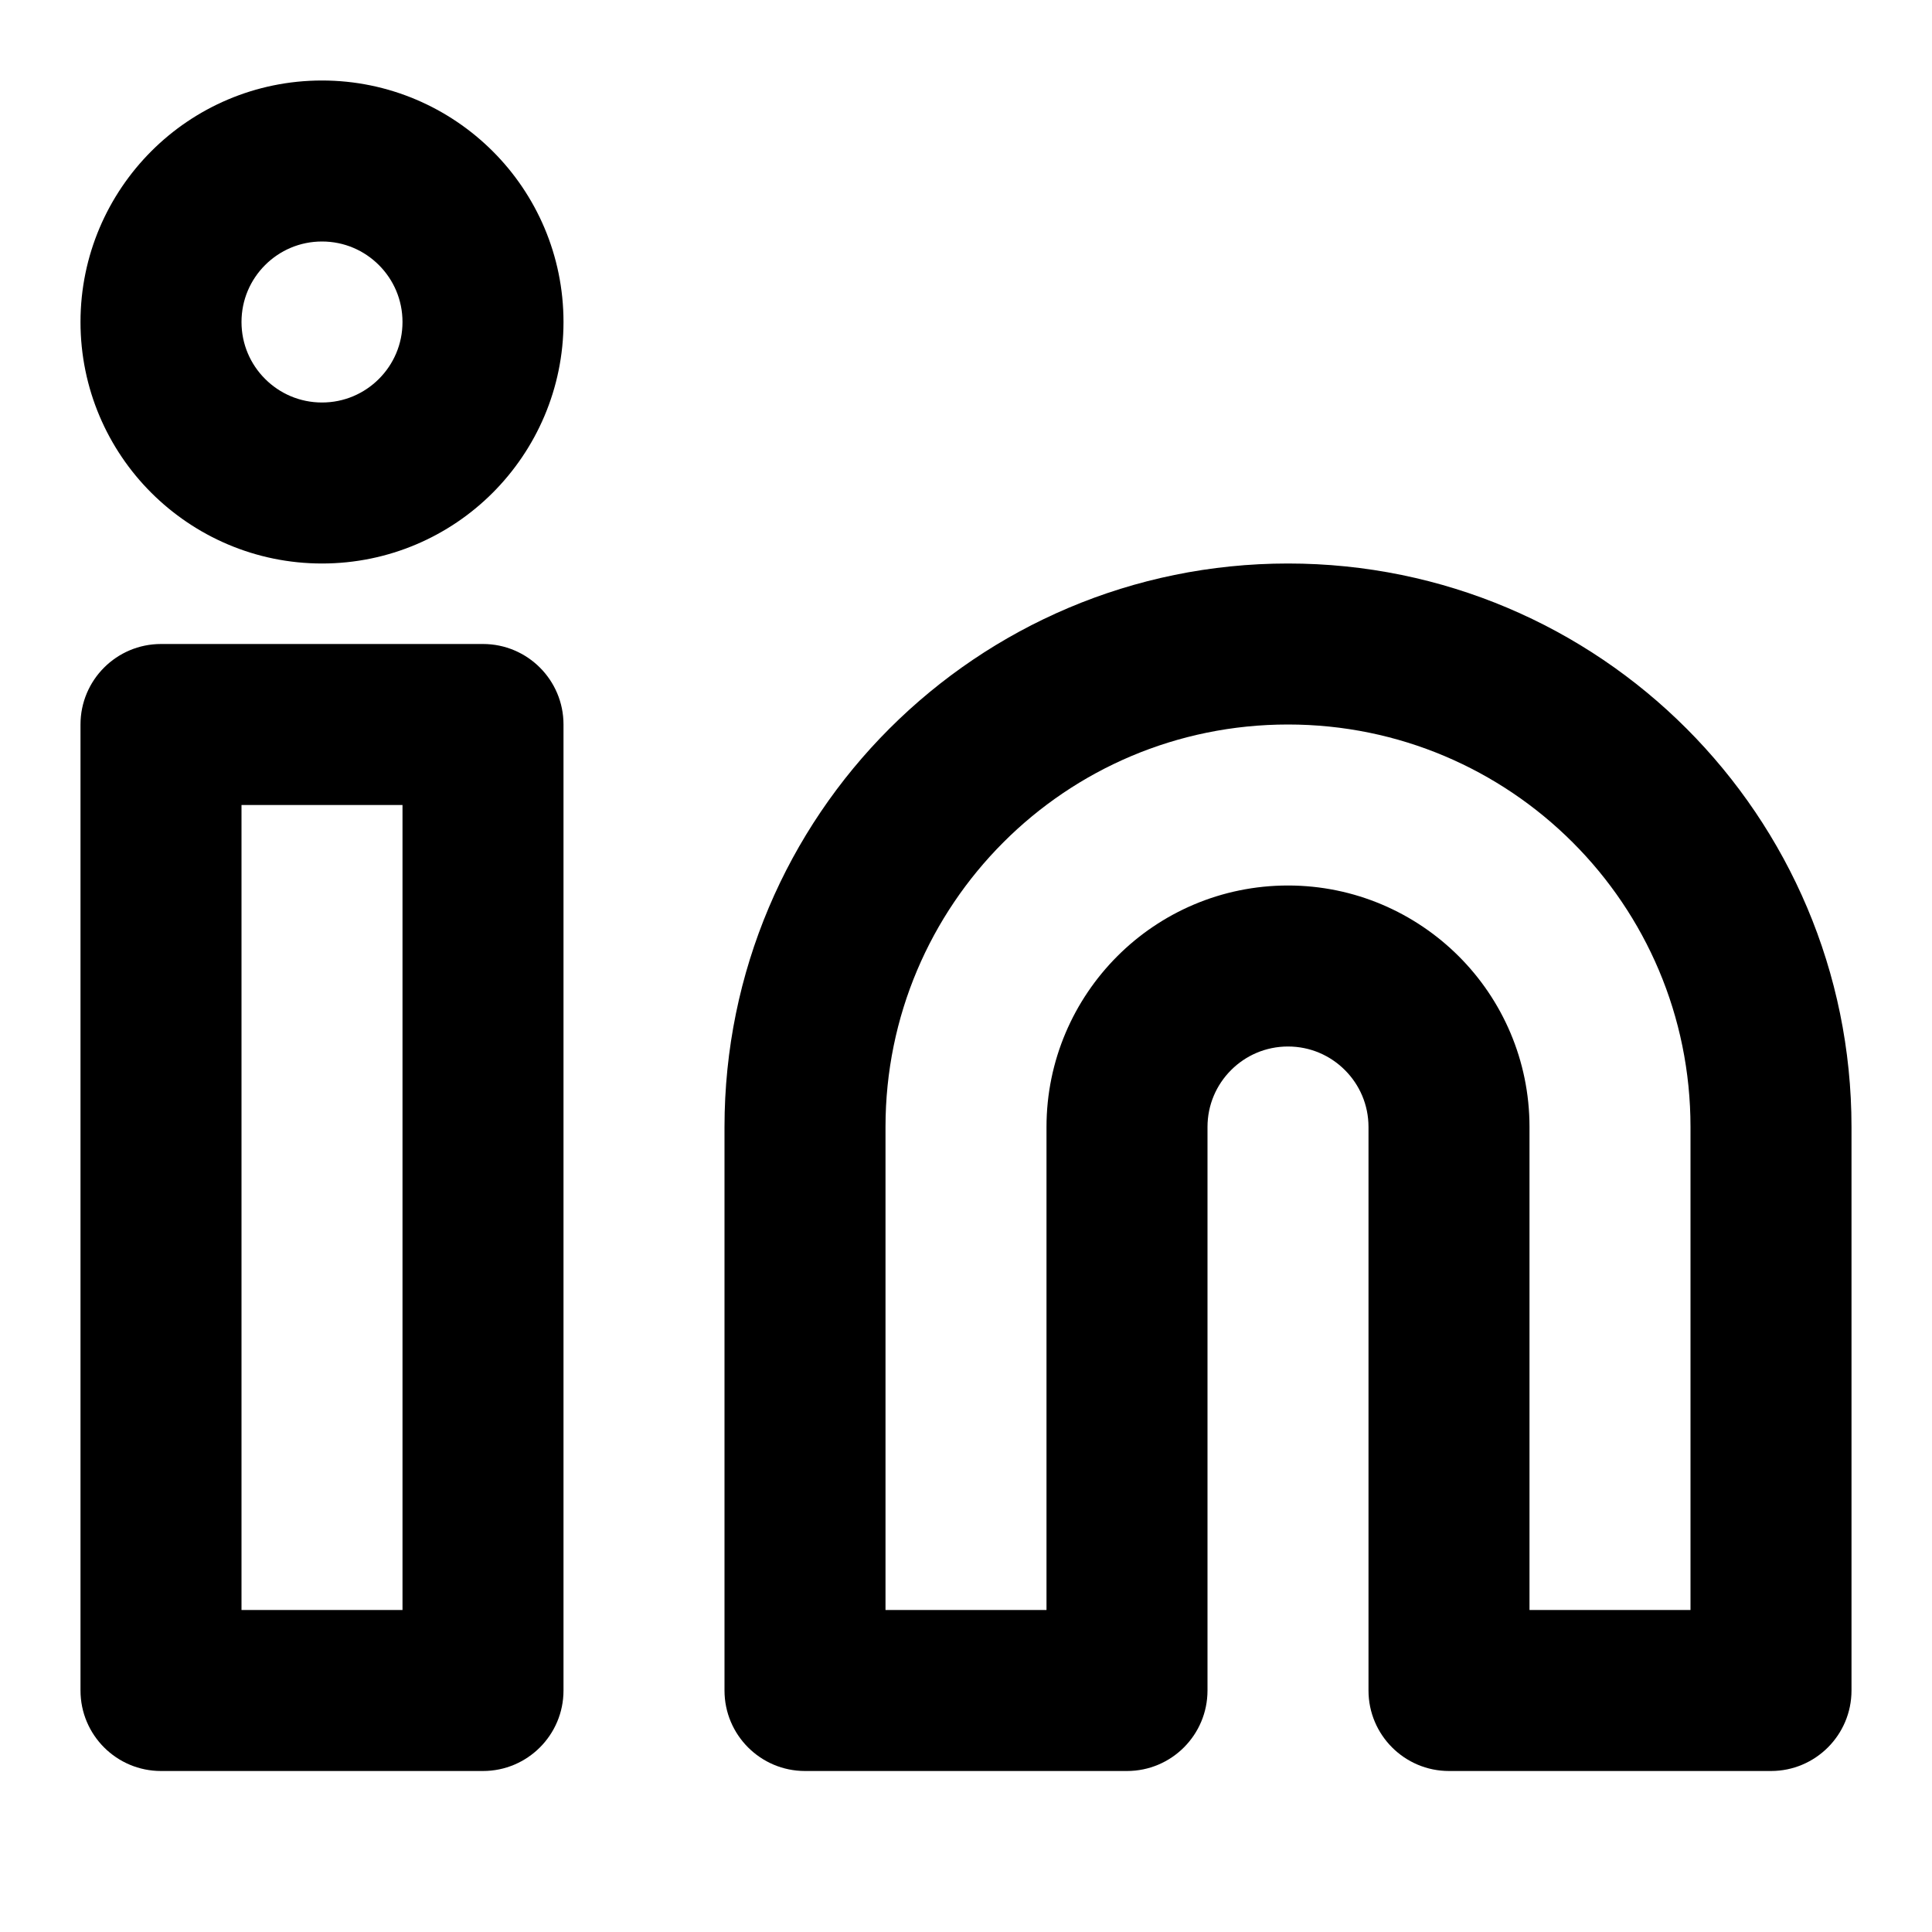
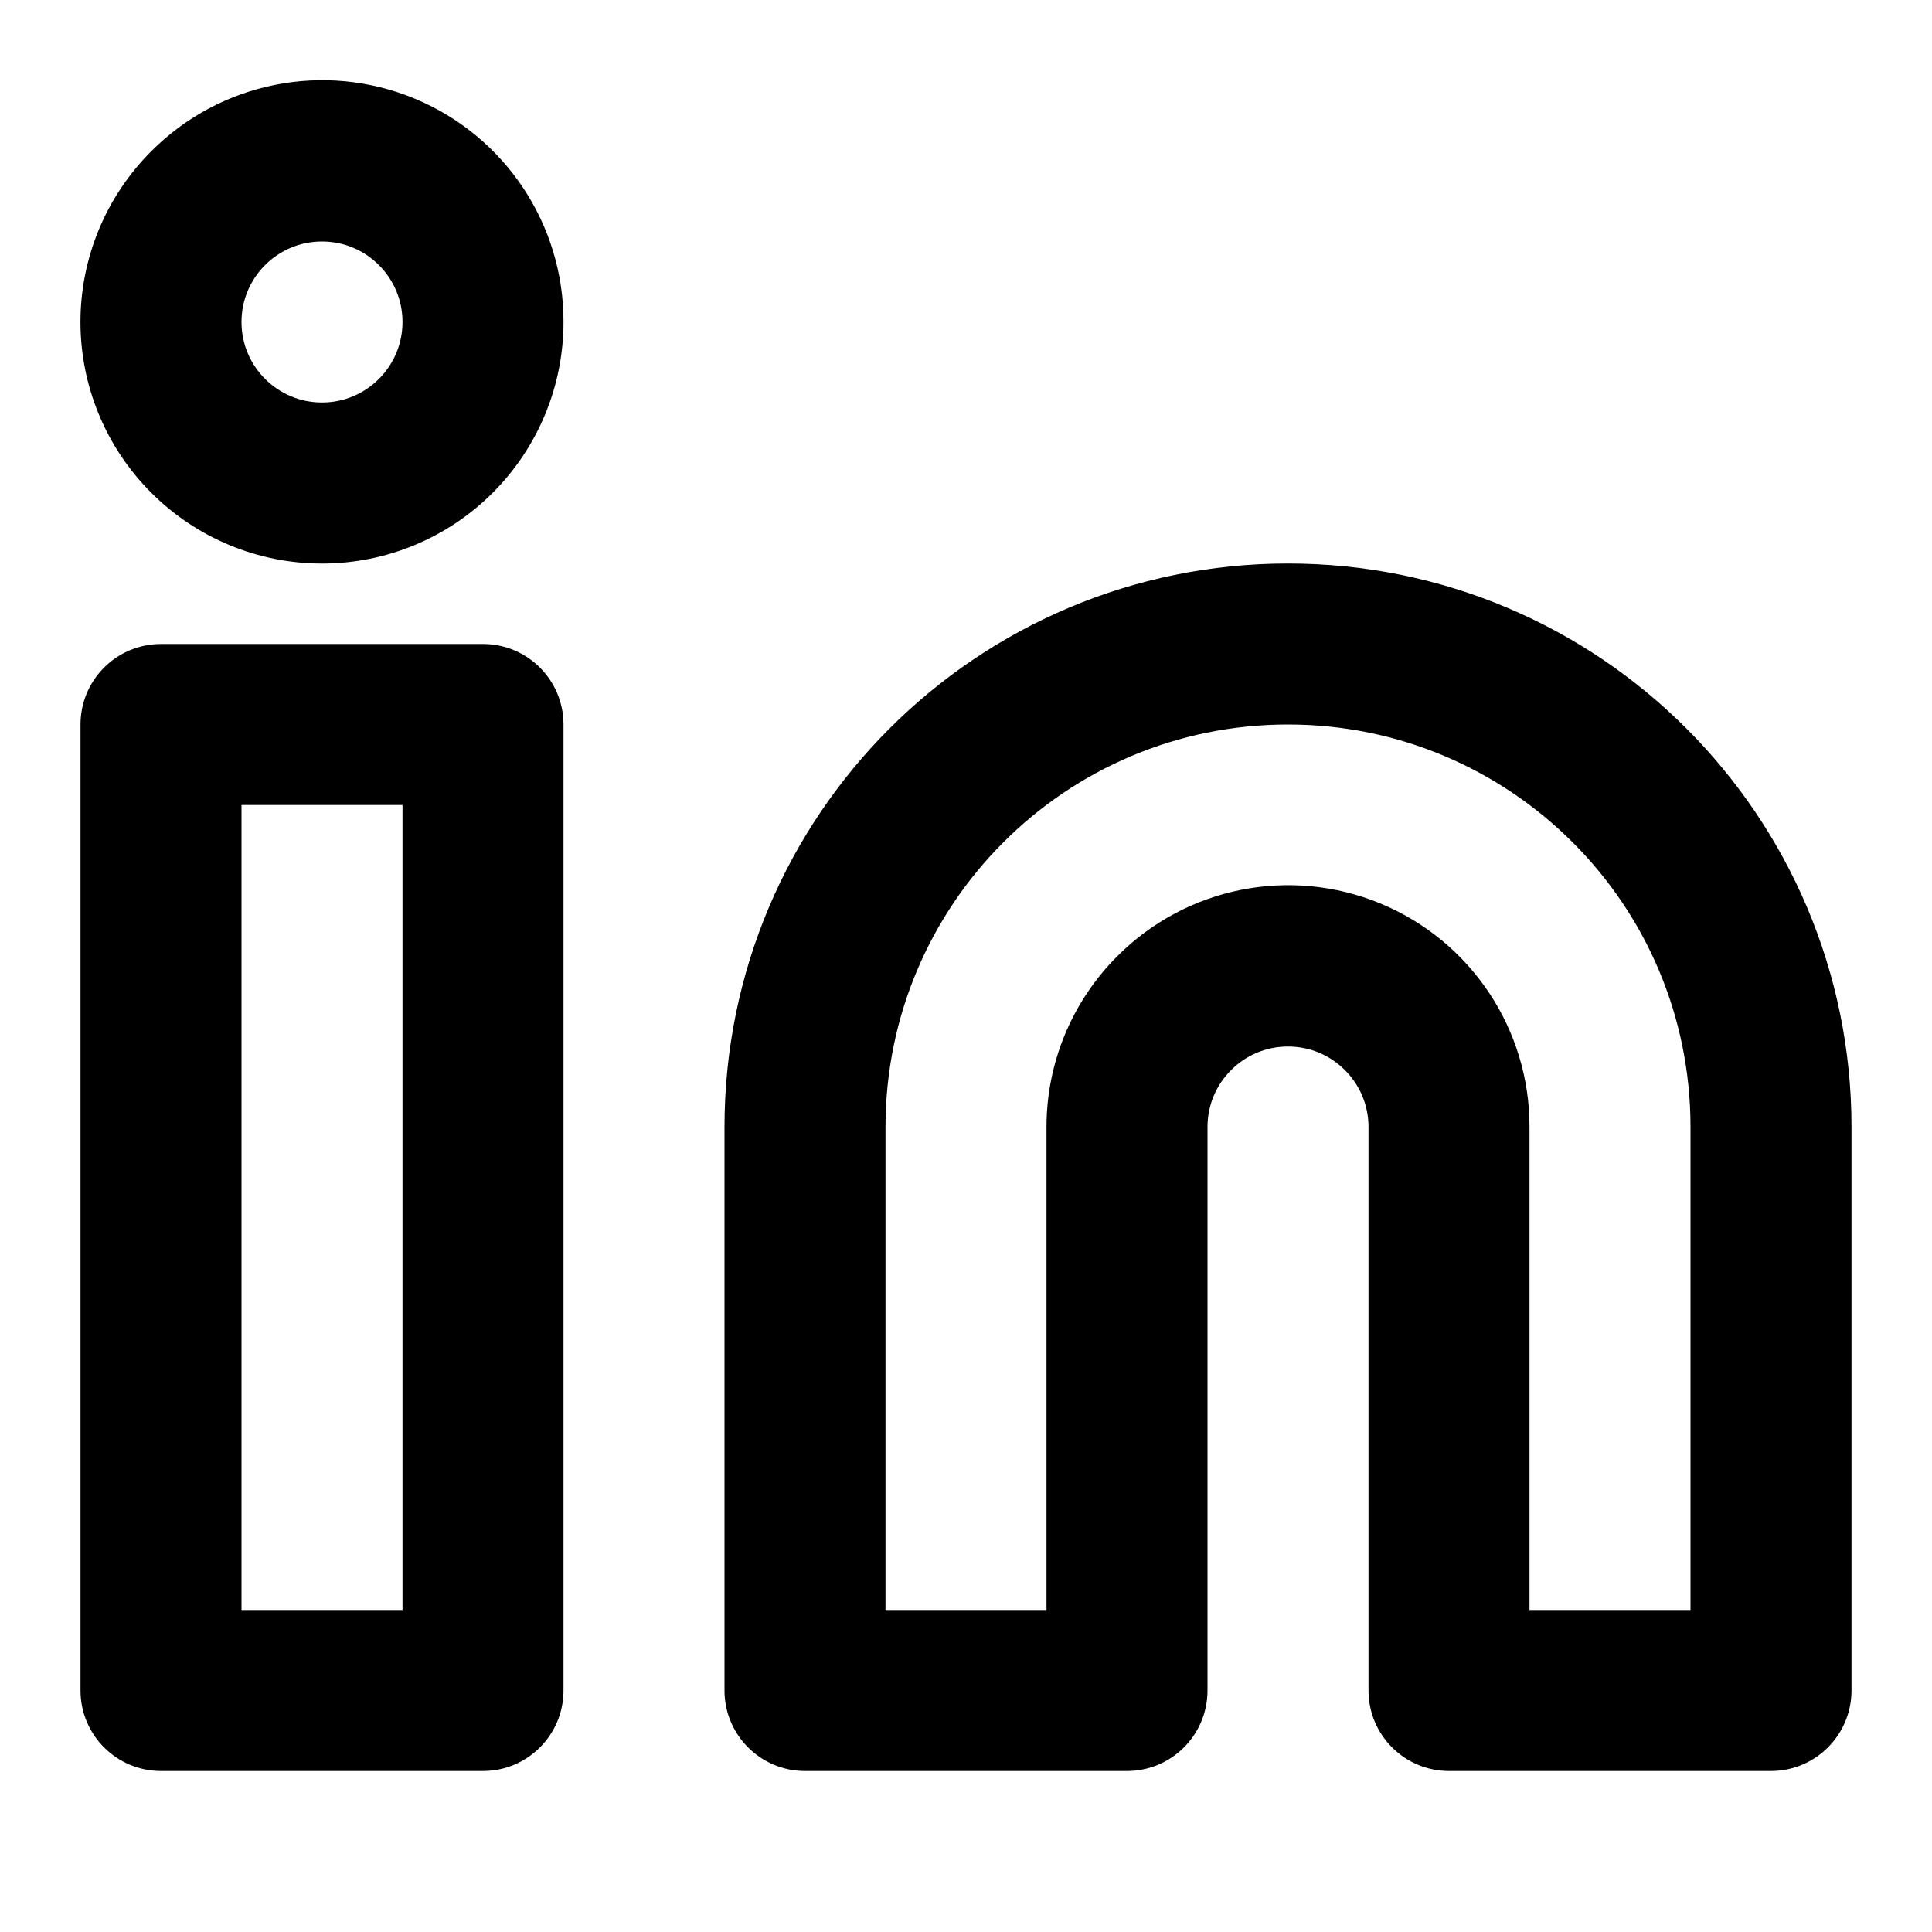
- <svg xmlns="http://www.w3.org/2000/svg" version="1.1" viewBox="0 0 24 24" fill="none">
-   <path d="M16 7c-1.933 0-3.684 0.785-4.95 2.050s-2.050 3.017-2.050 4.95v7c0 0.552 0.448 1 1 1h4c0.552 0 1-0.448 1-1v-7c0-0.276 0.111-0.525 0.293-0.707s0.431-0.293 0.707-0.293 0.525 0.111 0.707 0.293 0.293 0.431 0.293 0.707v7c0 0.552 0.448 1 1 1h4c0.552 0 1-0.448 1-1v-7c0-1.933-0.785-3.684-2.050-4.95s-3.017-2.050-4.95-2.050zM16 9c1.381 0 2.63 0.559 3.536 1.464s1.464 2.155 1.464 3.536v6h-2v-6c0-0.828-0.337-1.58-0.879-2.121s-1.293-0.879-2.121-0.879-1.58 0.337-2.121 0.879-0.879 1.293-0.879 2.121v6h-2v-6c0-1.381 0.559-2.63 1.464-3.536s2.155-1.464 3.536-1.464zM2 8c-0.552 0-1 0.448-1 1v12c0 0.552 0.448 1 1 1h4c0.552 0 1-0.448 1-1v-12c0-0.552-0.448-1-1-1zM3 10h2v10h-2zM7 4c0-0.828-0.337-1.58-0.879-2.121s-1.293-0.879-2.121-0.879-1.58 0.337-2.121 0.879-0.879 1.293-0.879 2.121 0.337 1.58 0.879 2.121 1.293 0.879 2.121 0.879 1.58-0.337 2.121-0.879 0.879-1.293 0.879-2.121zM5 4c0 0.276-0.111 0.525-0.293 0.707s-0.431 0.293-0.707 0.293-0.525-0.111-0.707-0.293-0.293-0.431-0.293-0.707 0.111-0.525 0.293-0.707 0.431-0.293 0.707-0.293 0.525 0.111 0.707 0.293 0.293 0.431 0.293 0.707z" fill="currentColor" />
+ <svg xmlns="http://www.w3.org/2000/svg" viewBox="0 0 24 24" fill="none">
+   <path d="M16 7c-1.933 0-3.684.785-4.95 2.05S9 12.067 9 14v7a1 1 0 0 0 1 1h4a1 1 0 0 0 1-1v-7c0-.276.111-.525.293-.707S15.724 13 16 13s.525.111.707.293.293.431.293.707v7a1 1 0 0 0 1 1h4a1 1 0 0 0 1-1v-7c0-1.933-.785-3.684-2.05-4.95S17.933 7 16 7zm0 2c1.381 0 2.63.559 3.536 1.464S21 12.619 21 14v6h-2v-6a2.997 2.997 0 0 0-5.121-2.121A2.997 2.997 0 0 0 13 14v6h-2v-6c0-1.381.559-2.63 1.464-3.536S14.619 9 16 9zM2 8a1 1 0 0 0-1 1v12a1 1 0 0 0 1 1h4a1 1 0 0 0 1-1V9a1 1 0 0 0-1-1zm1 2h2v10H3zm4-6a2.997 2.997 0 0 0-5.121-2.121 2.997 2.997 0 0 0 0 4.242 2.997 2.997 0 0 0 4.242 0A2.997 2.997 0 0 0 7 4zM5 4c0 .276-.111.525-.293.707S4.276 5 4 5s-.525-.111-.707-.293S3 4.276 3 4s.111-.525.293-.707S3.724 3 4 3s.525.111.707.293S5 3.724 5 4z" fill="currentColor" />
</svg>
